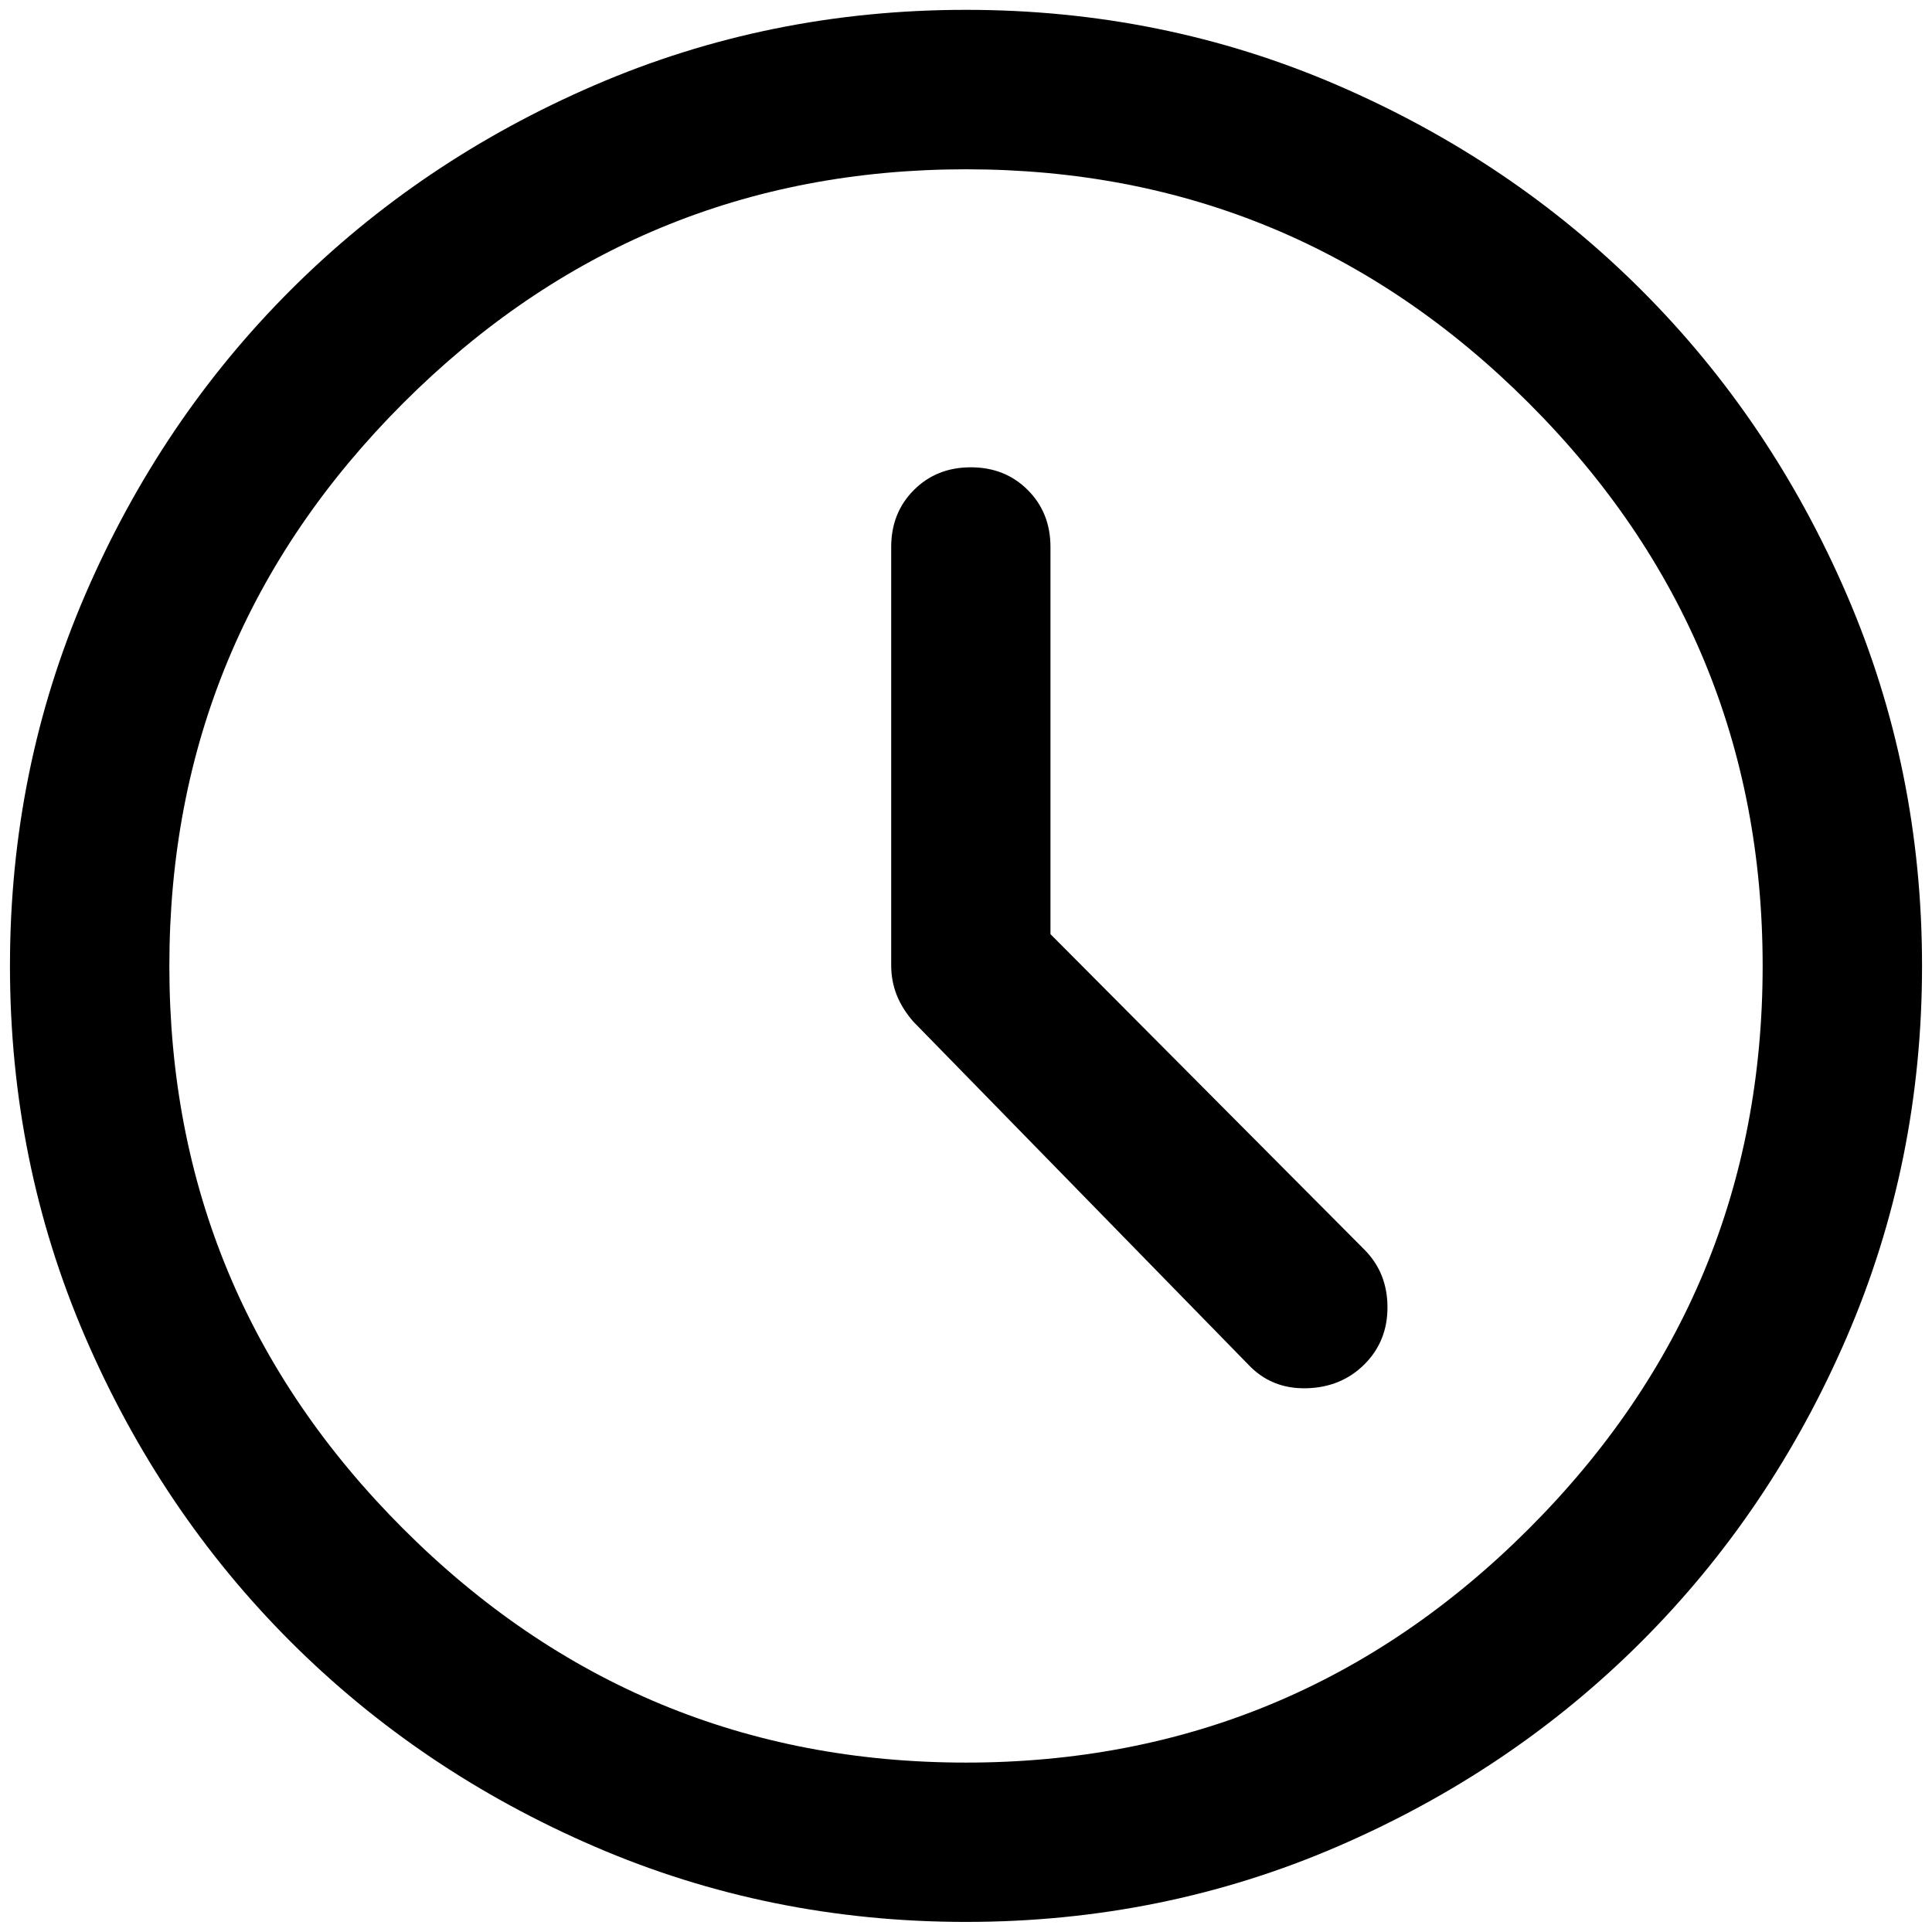
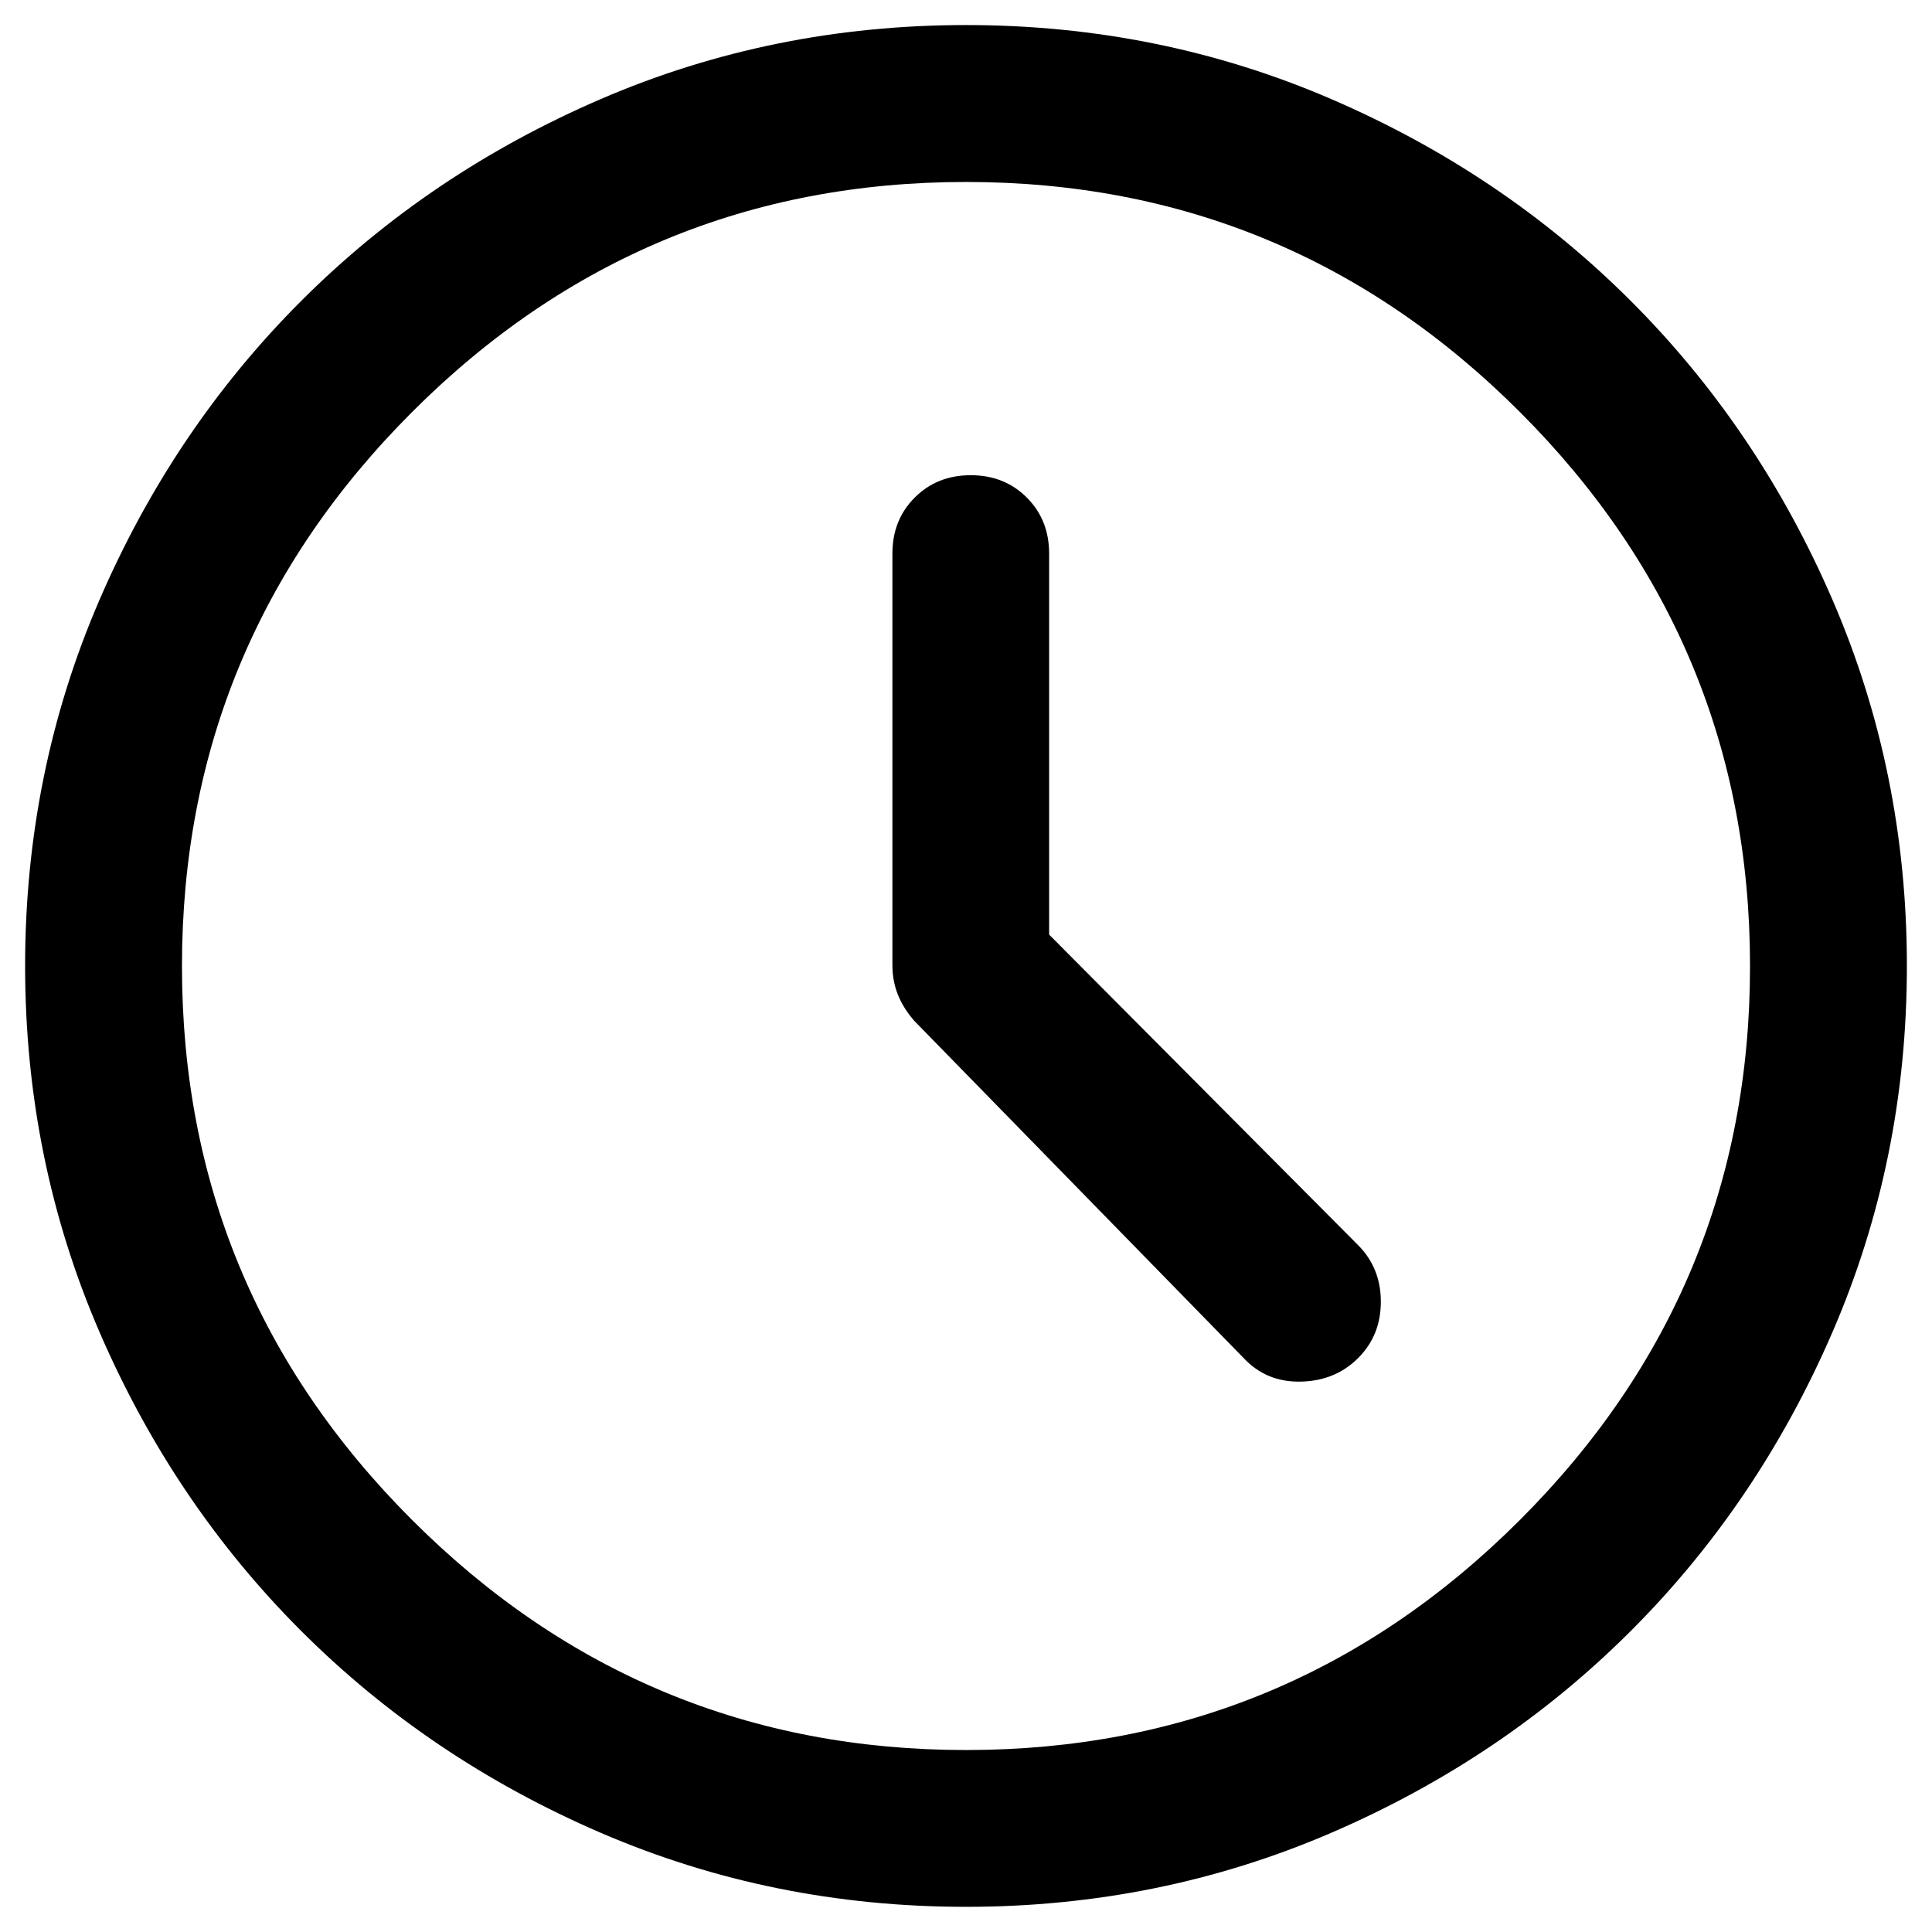
<svg xmlns="http://www.w3.org/2000/svg" version="1.1" width="32" height="32" viewBox="0 0 32 32">
-   <path d="M17.399 15.472v-6.412q0-0.568-0.376-0.944t-0.943-0.376-0.943 0.376-0.376 0.944v6.927q0 0.264 0.092 0.495t0.277 0.442l5.542 5.674q0.383 0.409 0.963 0.396t0.964-0.396 0.382-0.95-0.382-0.95l-5.199-5.225zM16 31.833q-3.259 0-6.149-1.247t-5.041-3.398-3.398-5.041-1.247-6.149 1.247-6.149 3.398-5.041 5.041-3.398 6.149-1.247 6.149 1.247 5.041 3.398 3.398 5.041 1.247 6.149-1.247 6.149-3.398 5.041-5.041 3.398-6.149 1.247zM16 29.194q5.449 0 9.322-3.873t3.873-9.322-3.873-9.322-9.322-3.873-9.322 3.873-3.873 9.322 3.873 9.322 9.322 3.873z" />
+   <path d="M17.377 15.481v-6.311q0-0.559-0.37-0.929t-0.928-0.37-0.928 0.37-0.37 0.929v6.818q0 0.259 0.091 0.487t0.273 0.435l5.454 5.584q0.377 0.403 0.948 0.39t0.948-0.39 0.376-0.935-0.376-0.935l-5.117-5.143zM16 31.583q-3.208 0-6.052-1.227t-4.961-3.344-3.344-4.961-1.227-6.052 1.227-6.052 3.344-4.961 4.961-3.344 6.052-1.227 6.052 1.227 4.961 3.344 3.344 4.961 1.227 6.052-1.227 6.052-3.344 4.961-4.961 3.344-6.052 1.227zM16 28.986q5.363 0 9.175-3.811t3.811-9.175-3.811-9.175-9.175-3.811-9.175 3.811-3.811 9.175 3.811 9.175 9.175 3.811z" />
</svg>
